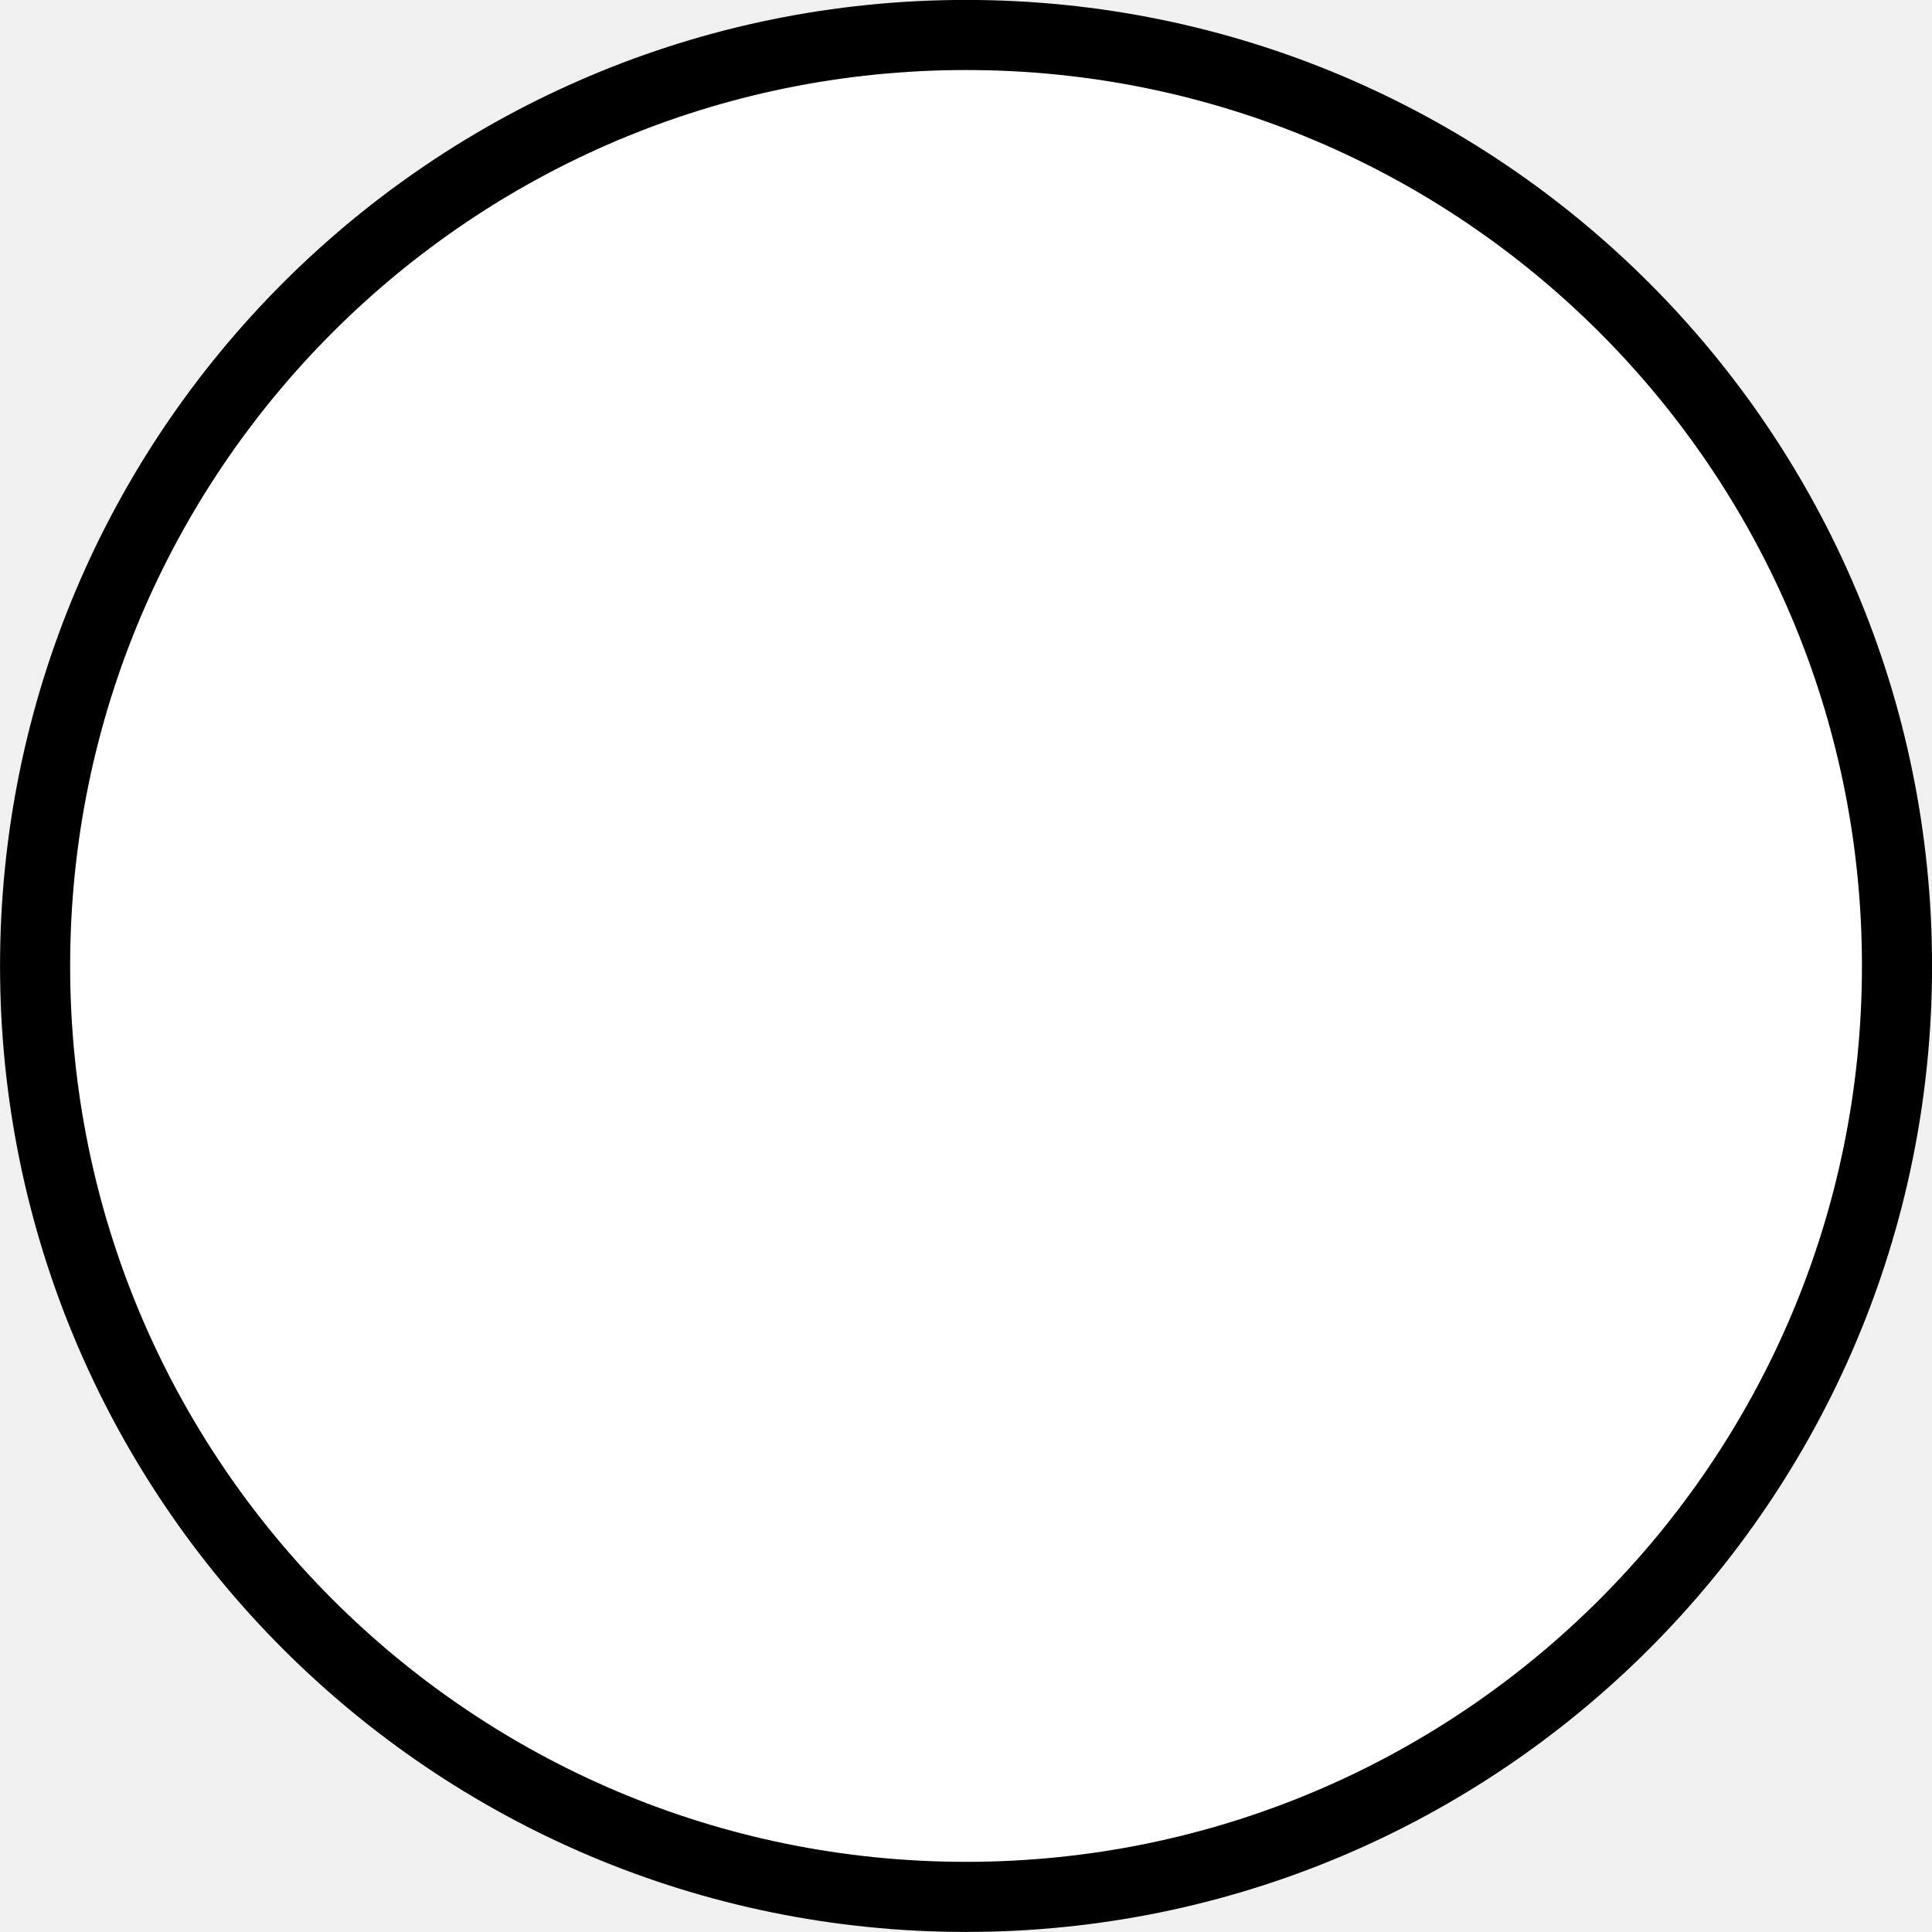
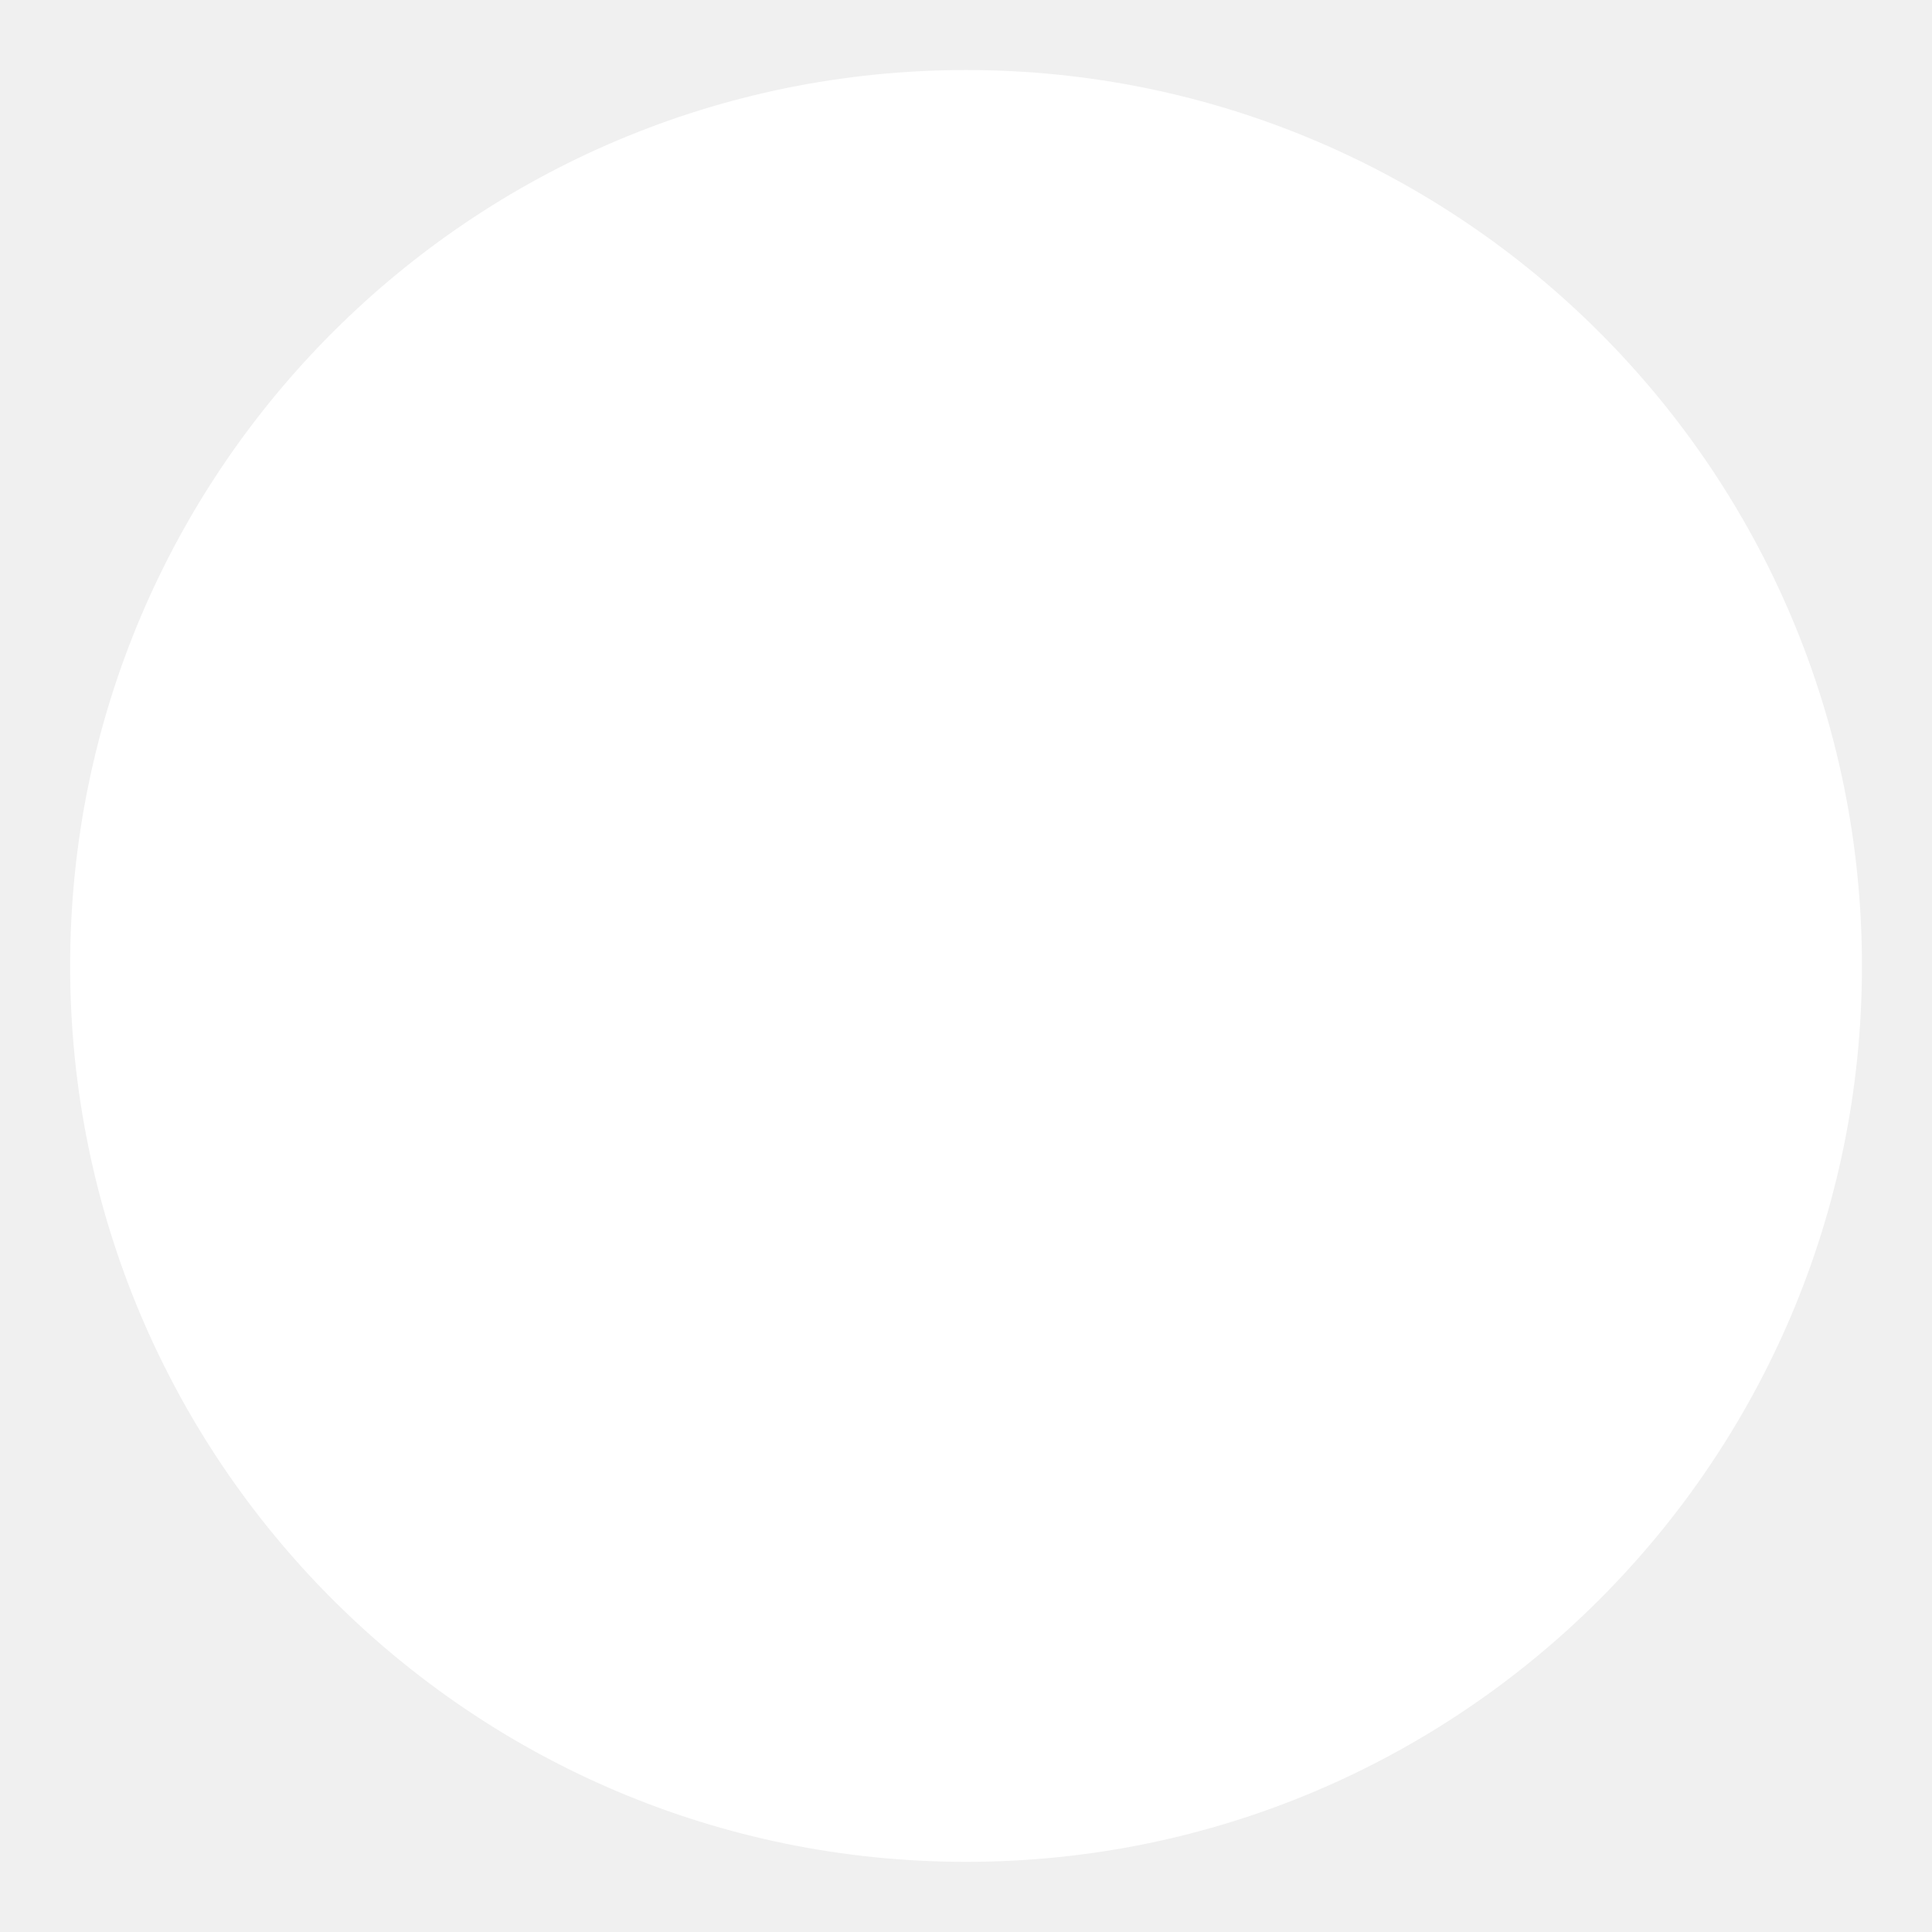
<svg xmlns="http://www.w3.org/2000/svg" width="12.775mm" height="12.775mm" viewBox="0 0 12.775 12.775" version="1.1" id="svg5">
  <defs id="defs2" />
  <g id="layer1" transform="translate(-13.09519,-49.54394)">
-     <circle style="fill:#ffffff;fill-rule:evenodd;stroke:#000000;stroke-width:0.927;stroke-dasharray:none;paint-order:markers stroke fill" id="path475" cx="19.483" cy="55.931" r="5.924" />
+     <circle style="fill:#ffffff;fill-rule:evenodd;stroke:none;stroke-width:0.927;stroke-dasharray:none;paint-order:markers stroke fill" id="path475" cx="19.483" cy="55.931" r="5.924" />
  </g>
</svg>
